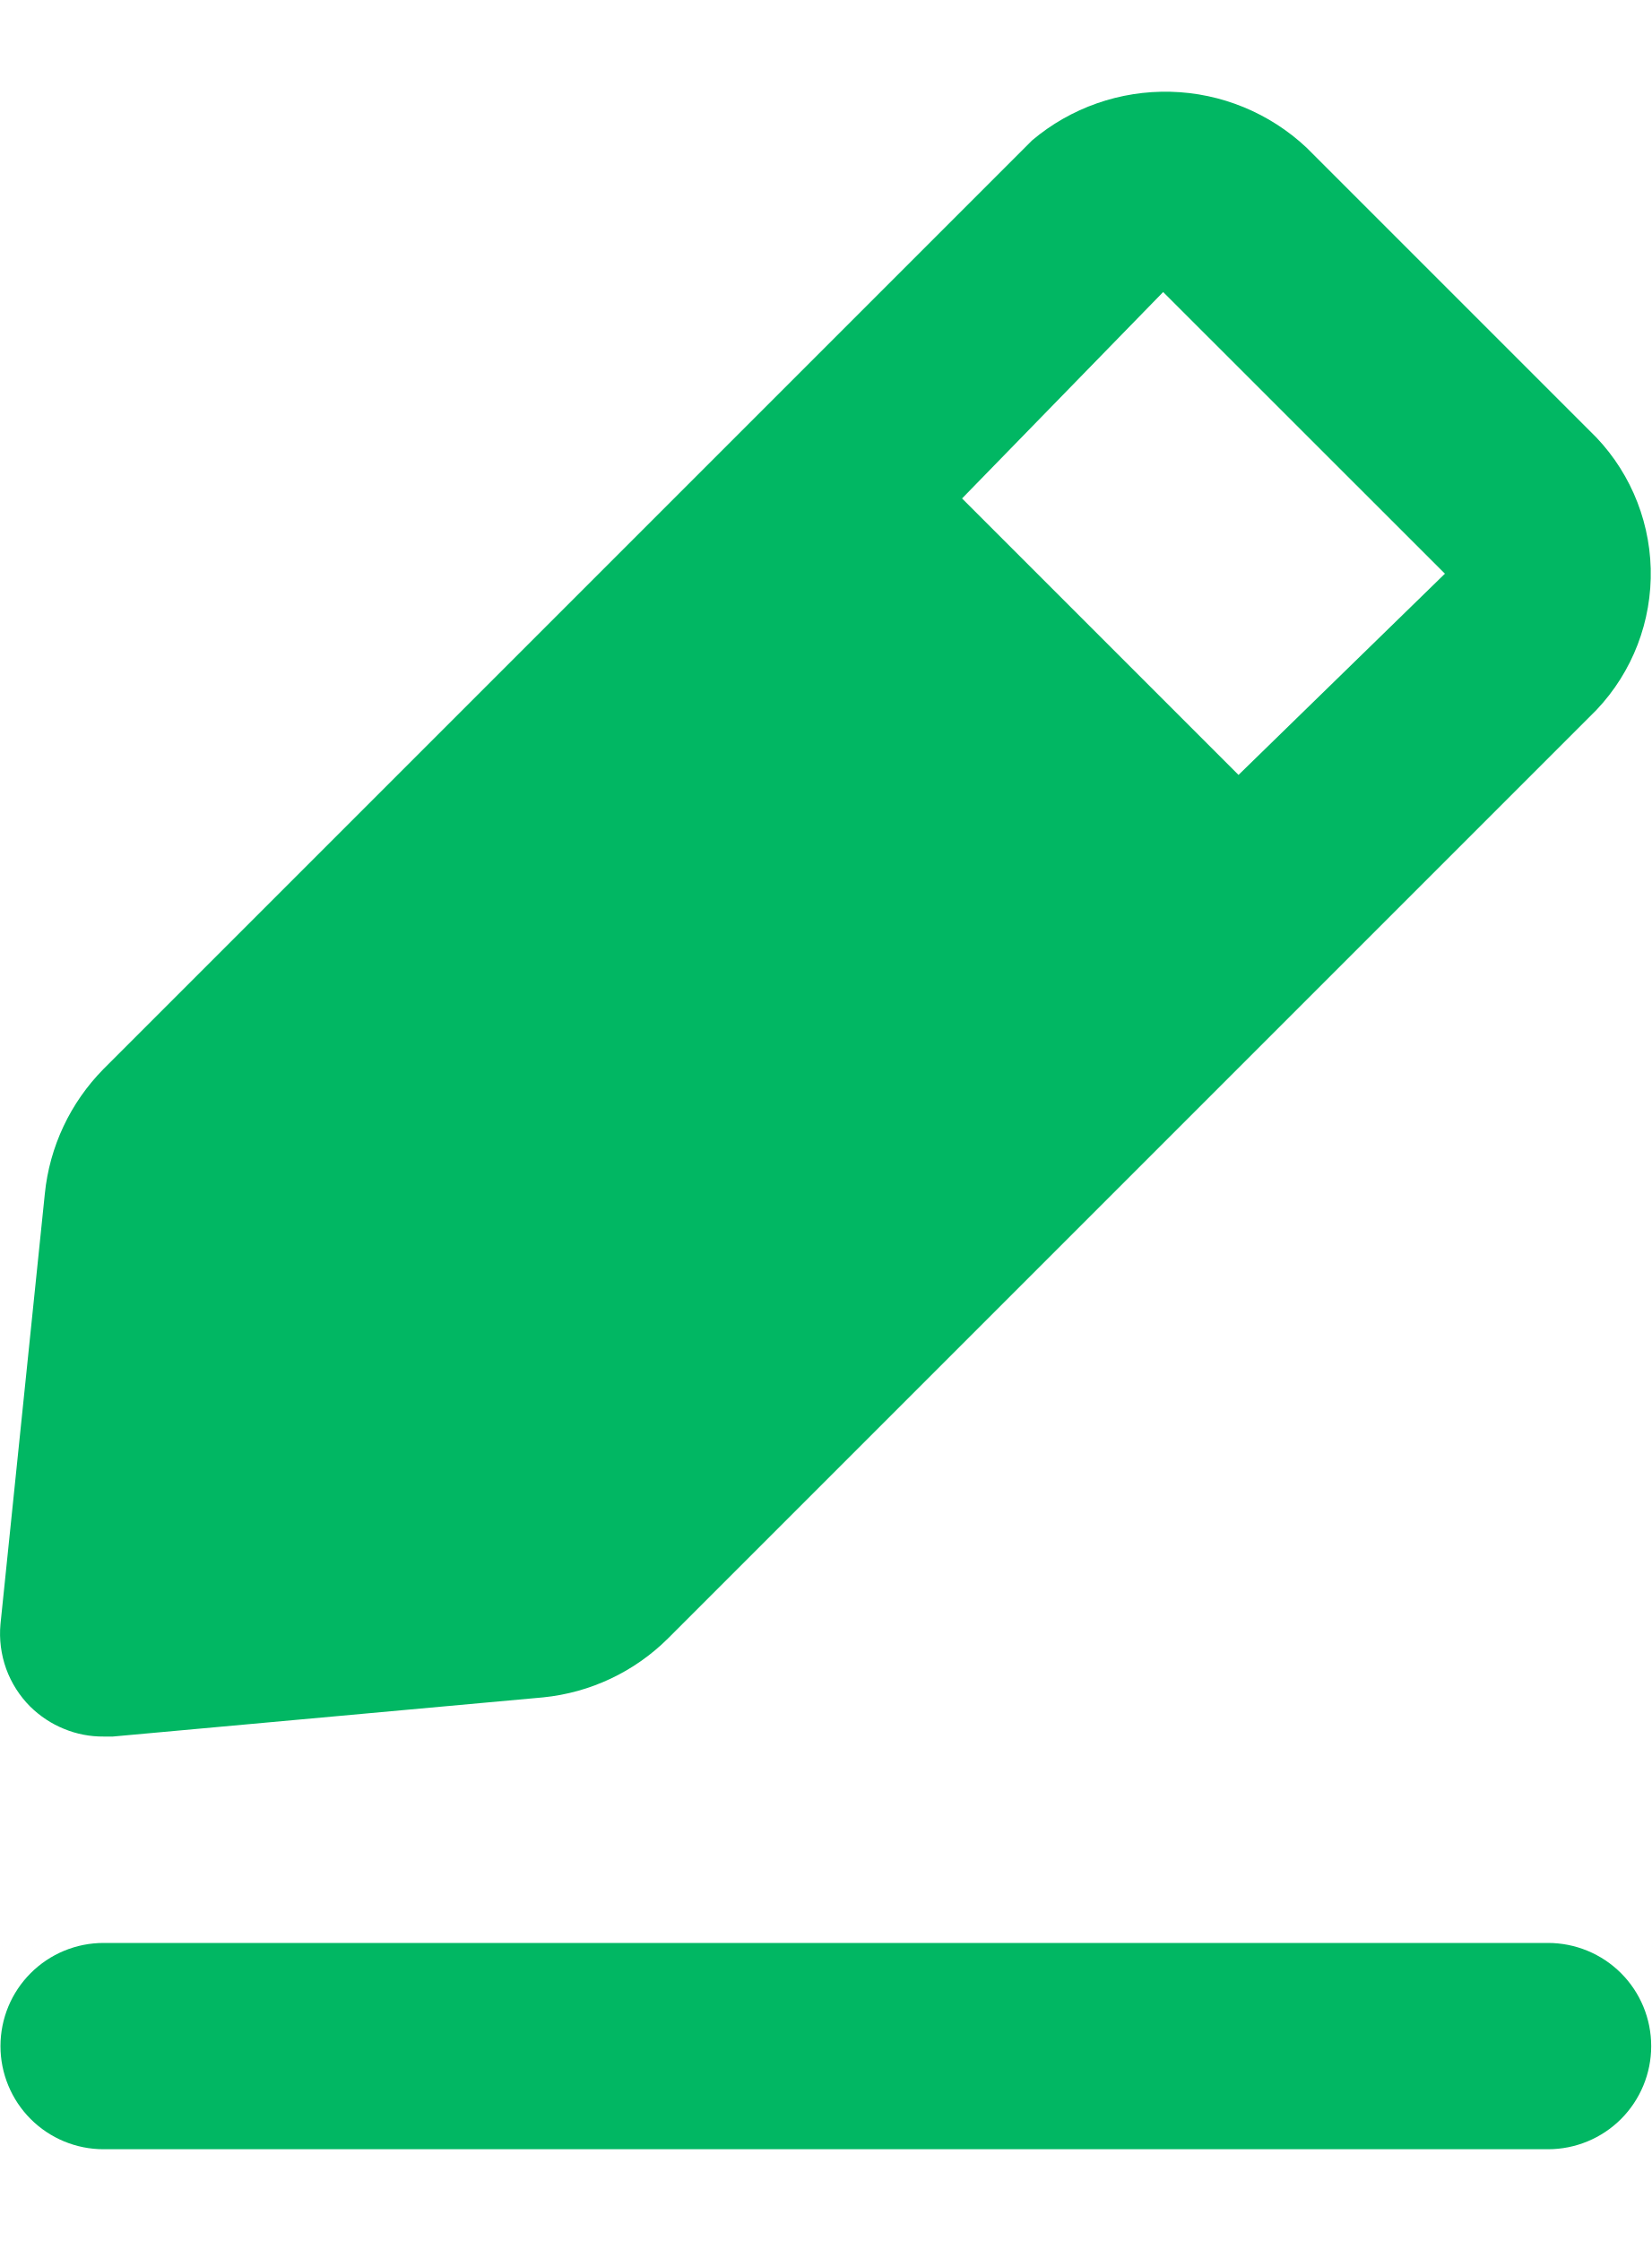
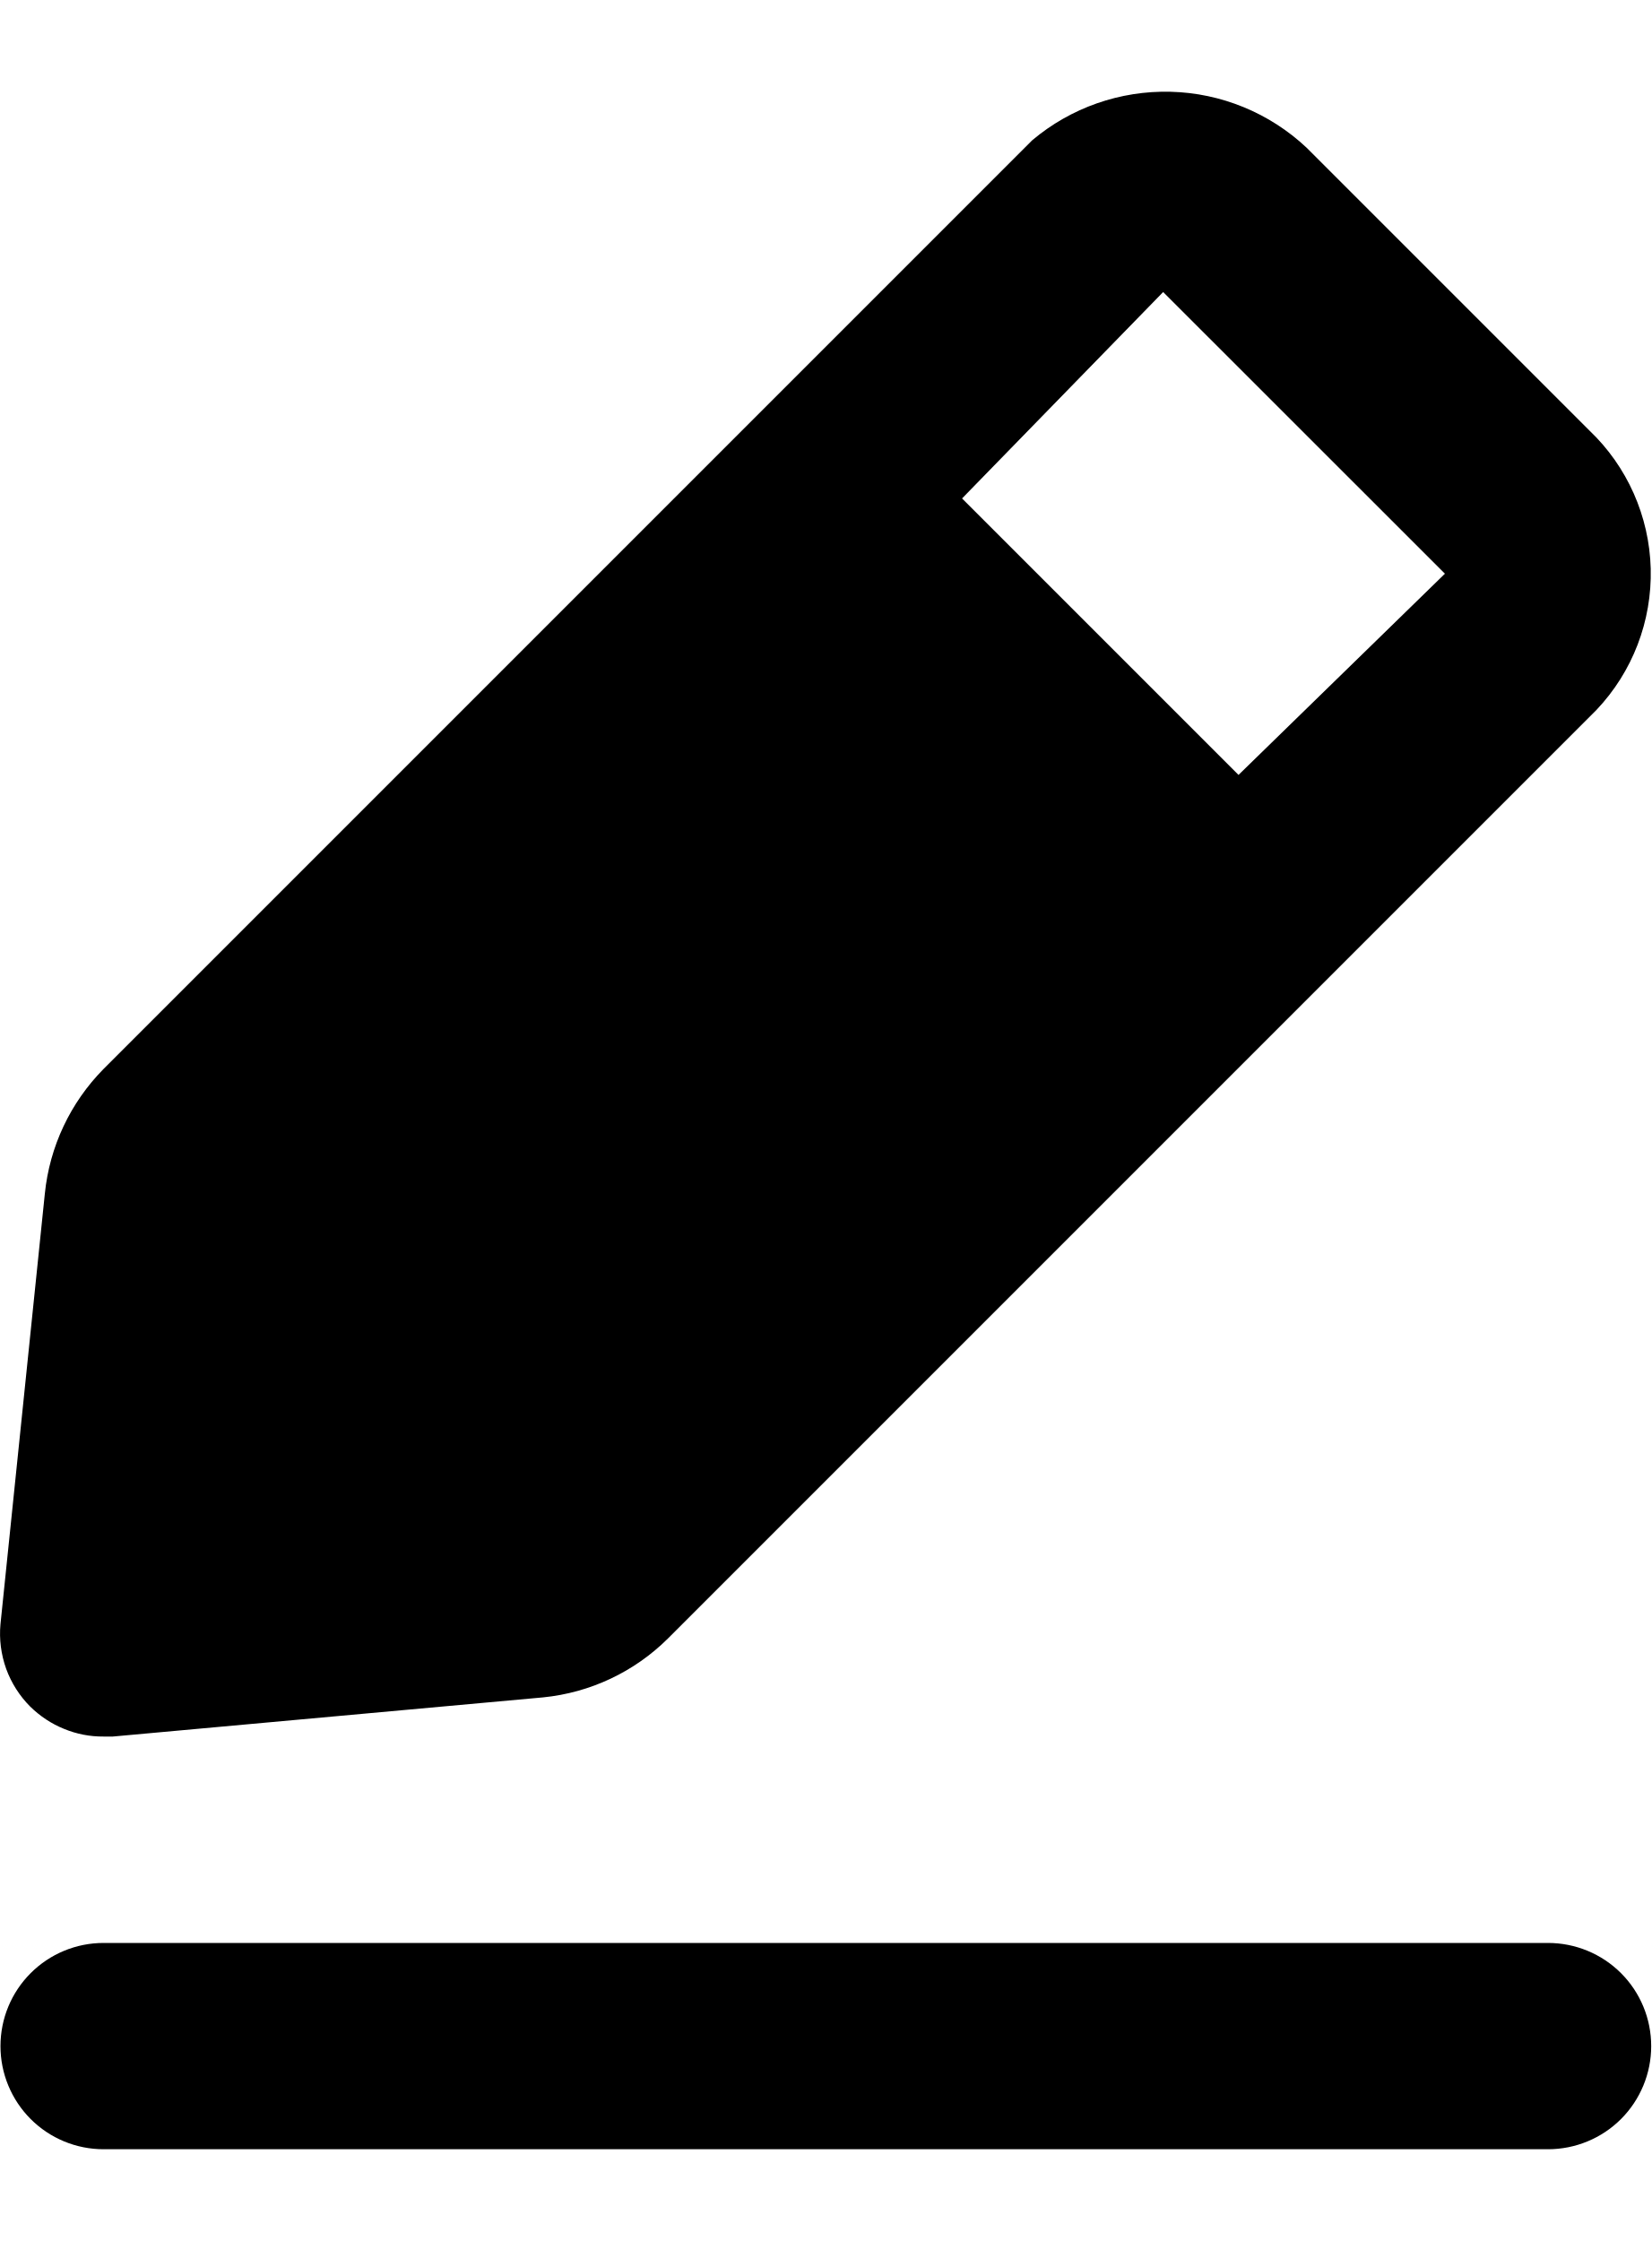
<svg xmlns="http://www.w3.org/2000/svg" width="14" height="19" viewBox="0 0 14 19" fill="none">
-   <path d="M13.125 16.473H0.878C0.646 16.473 0.424 16.565 0.26 16.729C0.096 16.893 0.004 17.115 0.004 17.348C0.004 17.579 0.096 17.802 0.26 17.966C0.424 18.13 0.646 18.222 0.878 18.222H13.125C13.357 18.222 13.58 18.13 13.744 17.966C13.908 17.802 14 17.579 14 17.348C14 17.115 13.908 16.893 13.744 16.729C13.58 16.565 13.357 16.473 13.125 16.473ZM0.878 14.723H0.957L4.605 14.391C5.005 14.351 5.378 14.175 5.663 13.892L13.536 6.019C13.842 5.696 14.007 5.266 13.996 4.821C13.984 4.377 13.797 3.955 13.475 3.649L11.078 1.252C10.765 0.958 10.355 0.789 9.926 0.778C9.497 0.767 9.079 0.913 8.751 1.19L0.878 9.063C0.596 9.349 0.42 9.722 0.38 10.122L0.004 13.77C-0.008 13.898 0.009 14.027 0.052 14.148C0.096 14.269 0.166 14.379 0.257 14.47C0.339 14.55 0.436 14.615 0.543 14.658C0.649 14.702 0.763 14.724 0.878 14.723ZM9.862 2.476L12.251 4.864L10.501 6.57L8.157 4.226L9.862 2.476Z" fill="#01B763" />
+   <path d="M13.125 16.473H0.878C0.646 16.473 0.424 16.565 0.26 16.729C0.096 16.893 0.004 17.115 0.004 17.348C0.004 17.579 0.096 17.802 0.26 17.966C0.424 18.13 0.646 18.222 0.878 18.222H13.125C13.357 18.222 13.58 18.13 13.744 17.966C13.908 17.802 14 17.579 14 17.348C14 17.115 13.908 16.893 13.744 16.729C13.58 16.565 13.357 16.473 13.125 16.473ZM0.878 14.723H0.957L4.605 14.391C5.005 14.351 5.378 14.175 5.663 13.892L13.536 6.019C13.842 5.696 14.007 5.266 13.996 4.821C13.984 4.377 13.797 3.955 13.475 3.649L11.078 1.252C10.765 0.958 10.355 0.789 9.926 0.778C9.497 0.767 9.079 0.913 8.751 1.19L0.878 9.063C0.596 9.349 0.42 9.722 0.38 10.122L0.004 13.77C-0.008 13.898 0.009 14.027 0.052 14.148C0.096 14.269 0.166 14.379 0.257 14.47C0.339 14.55 0.436 14.615 0.543 14.658C0.649 14.702 0.763 14.724 0.878 14.723ZM9.862 2.476L12.251 4.864L10.501 6.57L8.157 4.226L9.862 2.476Z" fill="#000" />
</svg>
